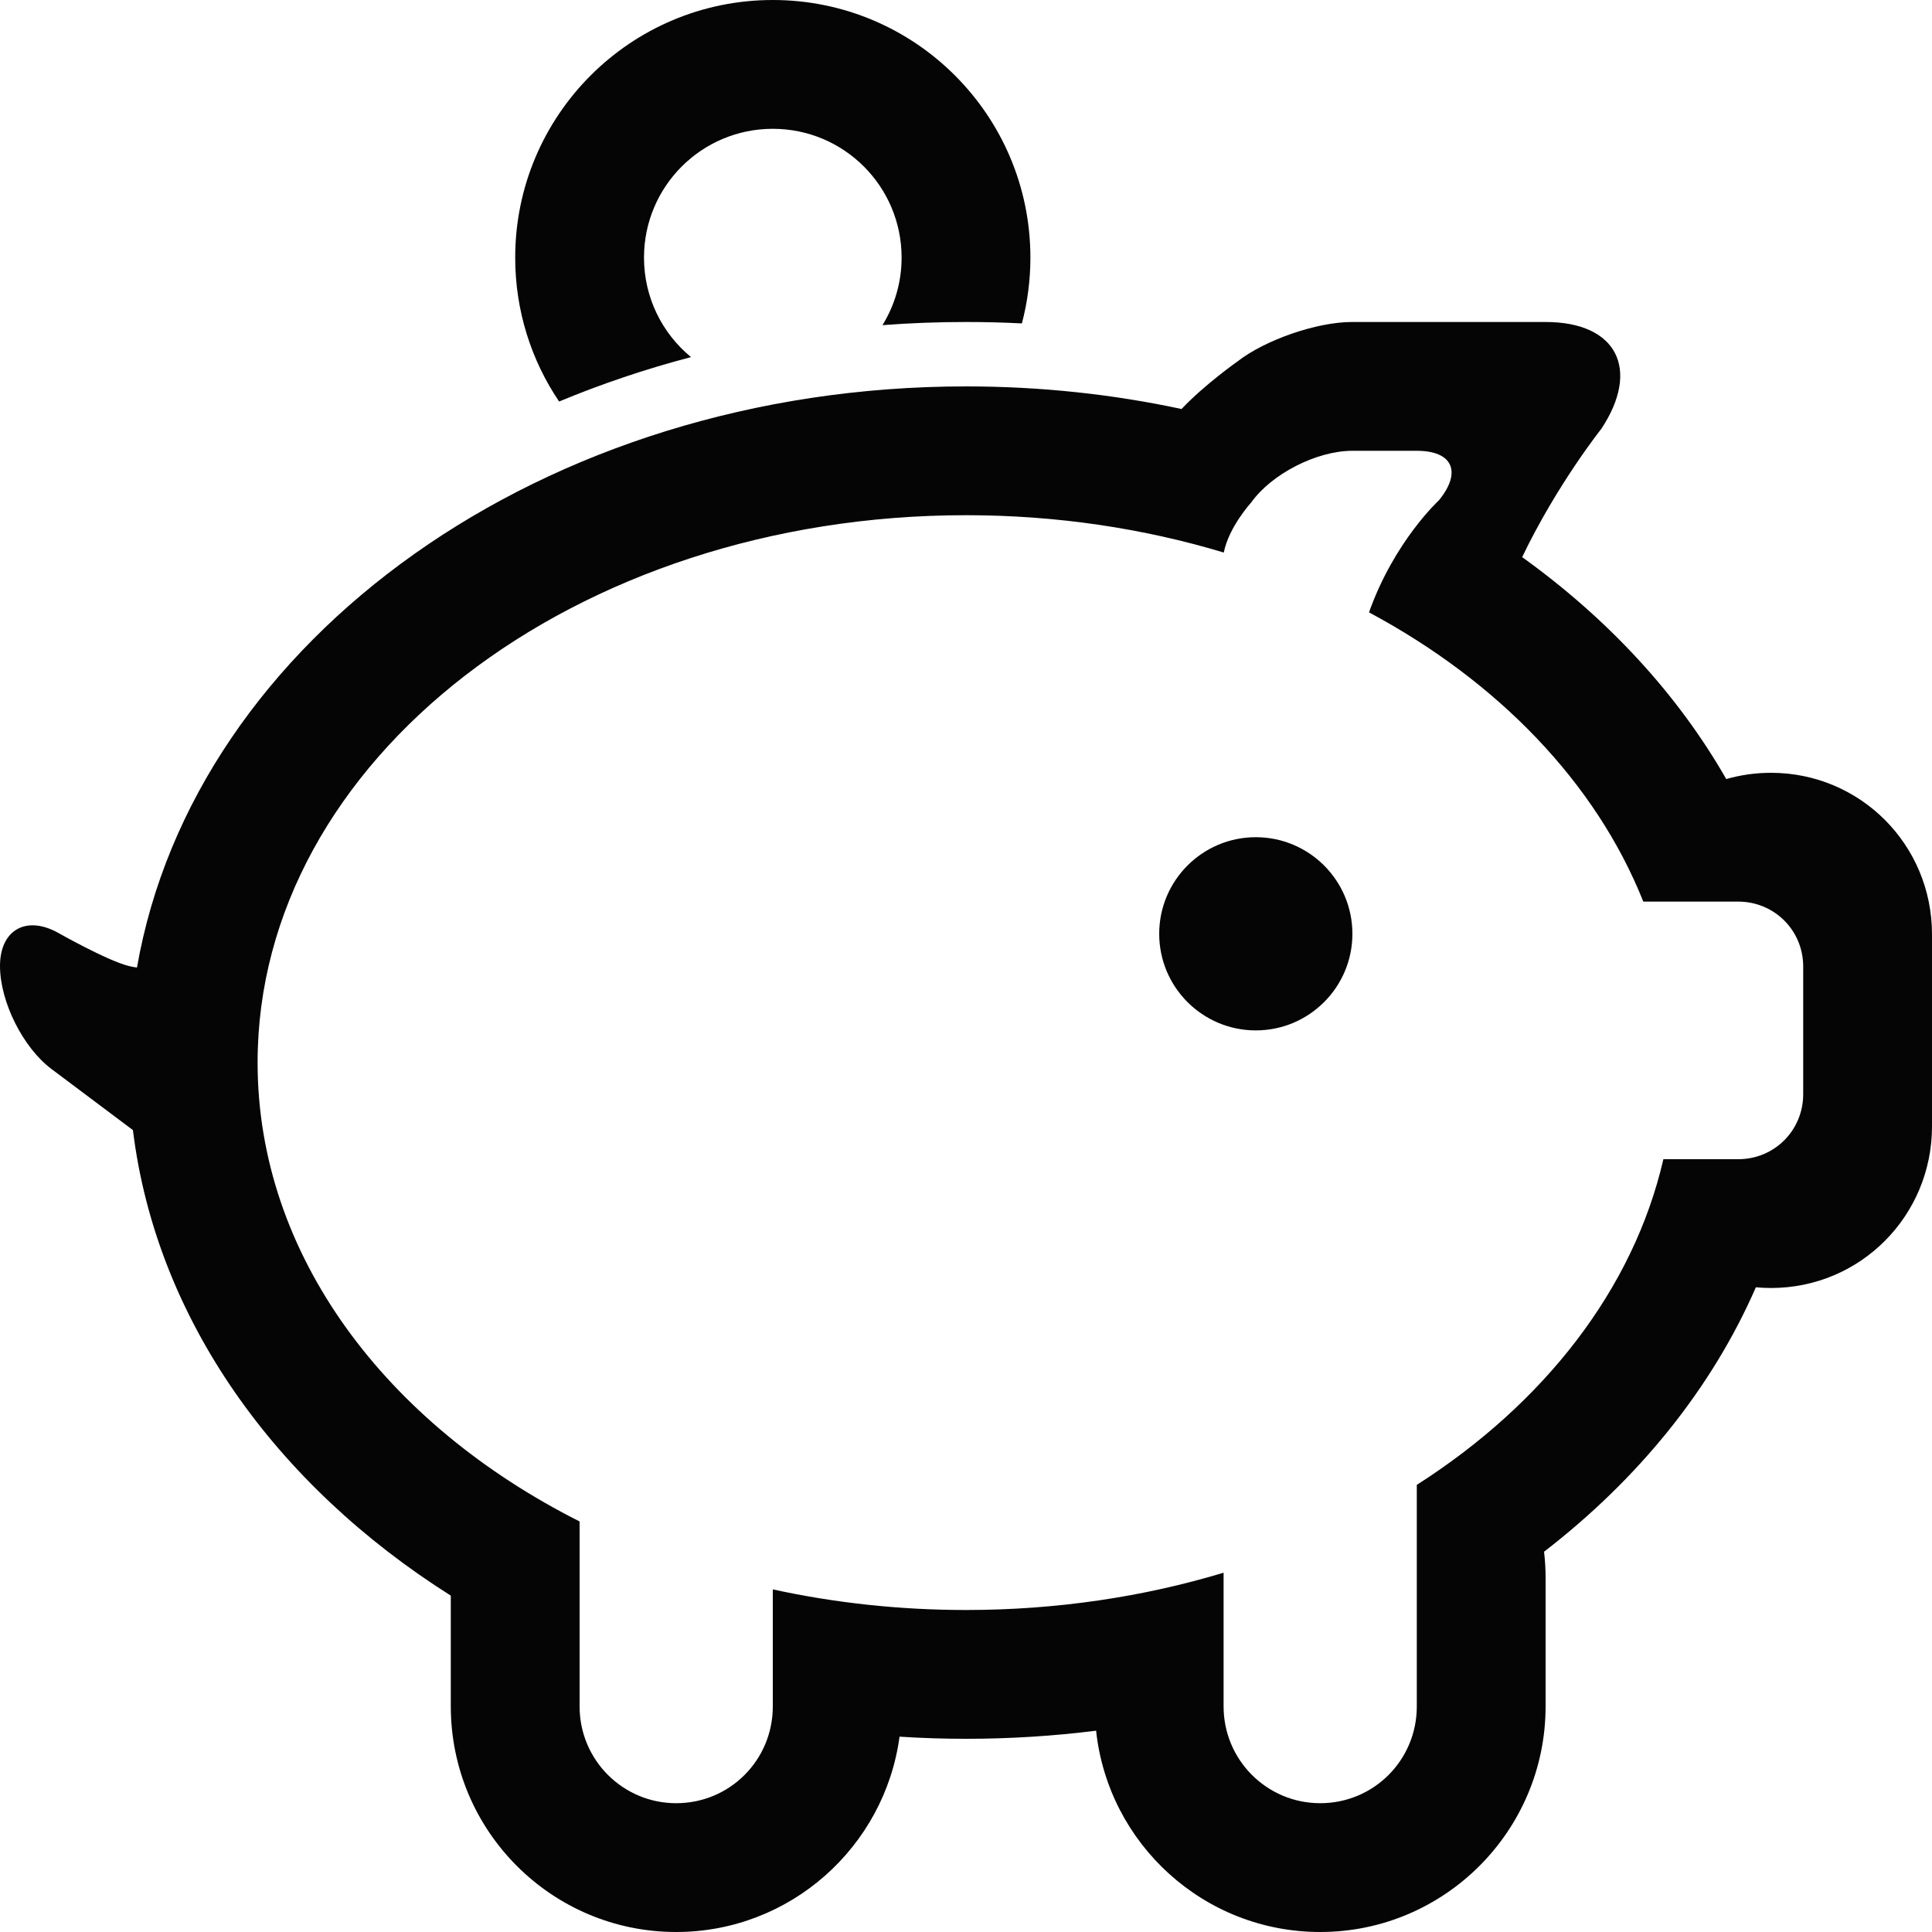
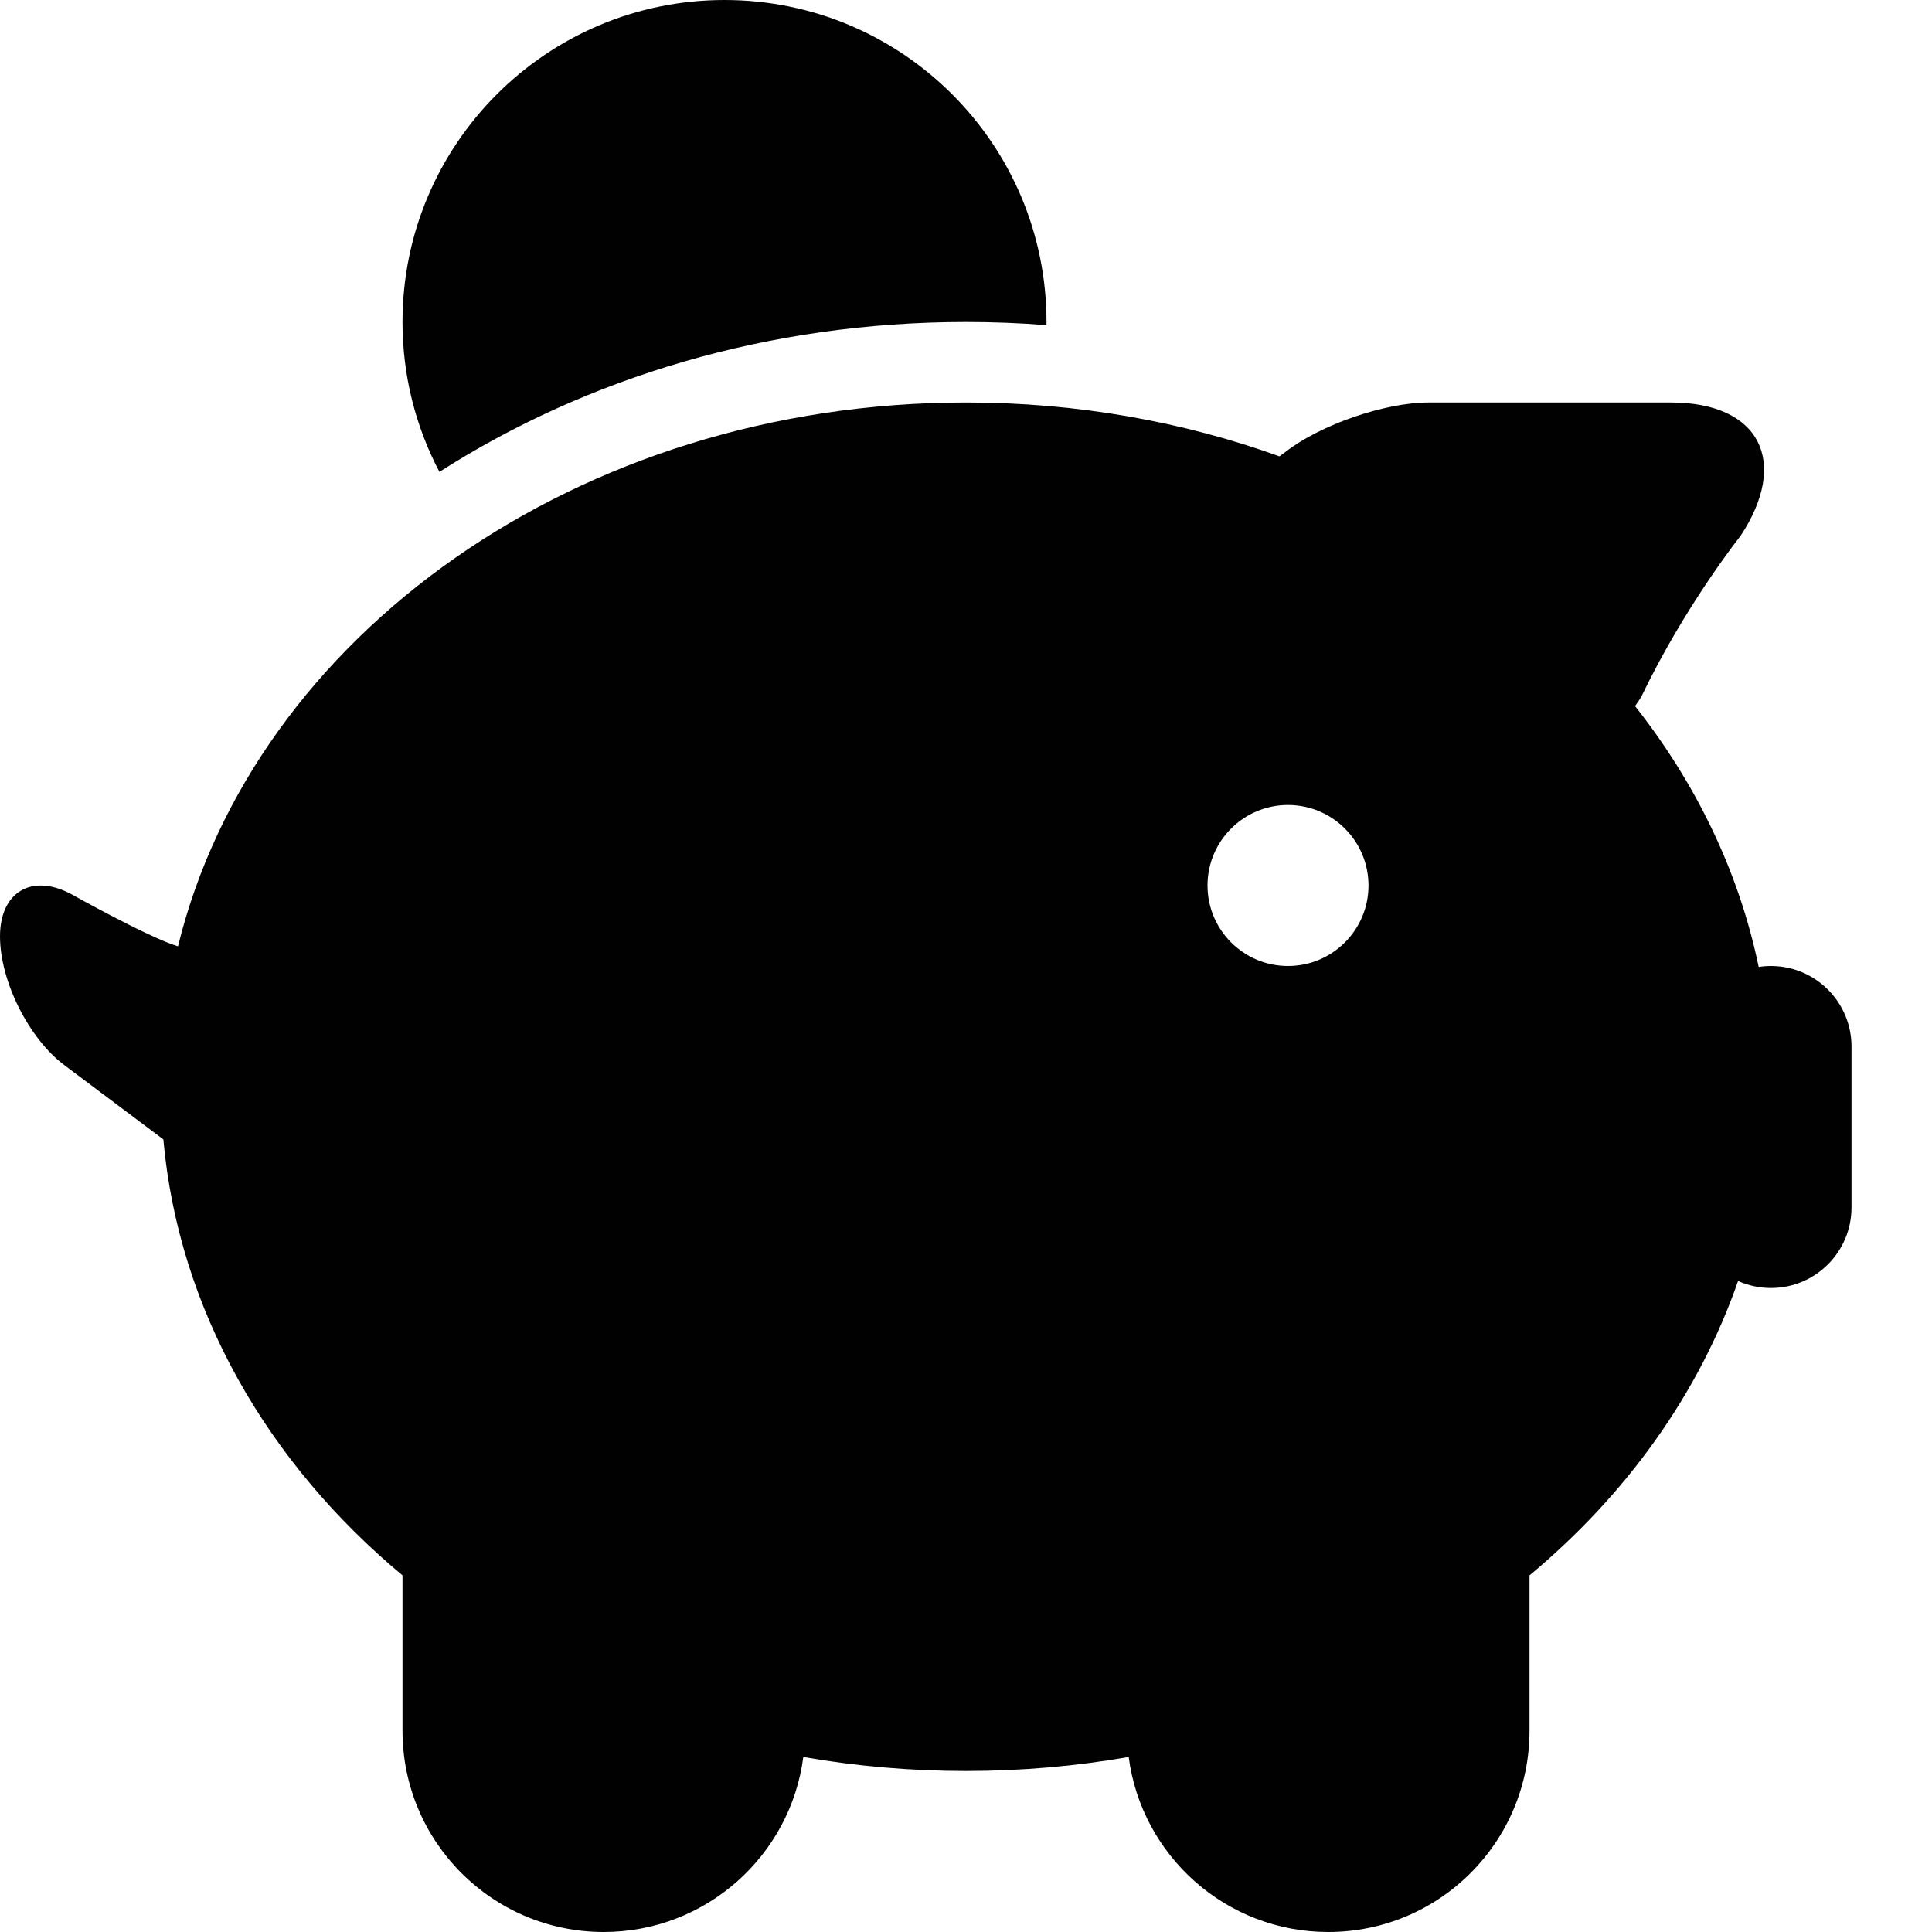
- <svg xmlns="http://www.w3.org/2000/svg" width="30px" height="30px" viewBox="0 0 30 30" version="1.1">
+ <svg xmlns="http://www.w3.org/2000/svg" width="24px" height="24px" viewBox="0 0 24 24" version="1.1">
  <defs />
-   <g id="Icons" stroke="none" stroke-width="1" fill="none" fill-rule="evenodd">
-     <g id="piggy-bank" fill="#050505">
-       <path d="M19.003,8.58 C17.763,8.206 16.412,8 15,8 C8.925,8 4,11.806 4,16.5 C4,19.484 5.99,22.109 9,23.625 L9,26.498 C9,27.329 9.672,28 10.5,28 C11.334,28 12,27.328 12,26.498 L12,24.68 C12.954,24.888 13.96,25 15,25 C16.411,25 17.76,24.795 19,24.421 L19,26.498 C19,27.329 19.672,28 20.5,28 C21.334,28 22,27.328 22,26.498 L22,23.057 C23.969,21.8 25.363,20.024 25.829,18 L26.991,18 C27.557,18 28,17.548 28,16.991 L28,15.009 C28,14.443 27.548,14 26.991,14 L25.517,14 C24.784,12.158 23.263,10.582 21.258,9.509 C21.649,8.405 22.345,7.767 22.345,7.767 C22.705,7.324 22.553,7 22.001,7 L20.999,7 C20.443,7 19.744,7.36 19.428,7.803 C19.428,7.803 19.08,8.185 19.003,8.58 L19.003,8.58 Z M13.703,5.049 C13.891,4.744 14,4.385 14,4 C14,2.895 13.105,2 12,2 C10.895,2 10,2.895 10,4 C10,4.622 10.284,5.178 10.73,5.545 C10.021,5.731 9.337,5.962 8.682,6.235 C8.251,5.597 8,4.828 8,4 C8,1.791 9.791,0 12,0 C14.209,0 16,1.791 16,4 C16,4.353 15.954,4.696 15.868,5.022 C15.581,5.007 15.292,5 15,5 C14.563,5 14.13,5.016 13.703,5.049 Z M15,27 C14.653,27 14.309,26.989 13.968,26.967 C13.737,28.68 12.269,30 10.5,30 C8.567,30 7,28.432 7,26.495 L7,24.777 C4.277,23.057 2.424,20.48 2.064,17.548 L0.8,16.6 C0.358,16.269 0,15.556 0,15 C0,14.448 0.395,14.215 0.883,14.474 C0.883,14.474 1.659,14.915 2,15 C2.039,15.01 2.082,15.018 2.127,15.024 C3.016,9.924 8.44,6 15,6 C16.157,6 17.279,6.122 18.347,6.351 C18.708,5.969 19.215,5.613 19.215,5.613 C19.649,5.275 20.451,5 20.991,5 L24.002,5 C25.106,5 25.477,5.734 24.866,6.658 C24.866,6.658 24.176,7.524 23.636,8.651 C24.965,9.606 26.05,10.777 26.805,12.097 C27.026,12.034 27.259,12 27.5,12 C28.881,12 30,13.112 30,14.509 L30,17.491 C30,18.877 28.89,20 27.5,20 C27.421,20 27.342,19.996 27.265,19.989 C26.578,21.564 25.44,22.966 23.976,24.095 C23.992,24.23 24,24.367 24,24.505 L24,26.495 C24,28.431 22.429,30 20.5,30 C18.695,30 17.209,28.633 17.02,26.874 C16.362,26.957 15.687,27 15,27 Z M19.5,16 C20.328,16 21,15.328 21,14.5 C21,13.672 20.328,13 19.5,13 C18.672,13 18,13.672 18,14.5 C18,15.328 18.672,16 19.5,16 Z" id="Combined-Shape" />
+   <g id="Symbols" stroke="none" stroke-width="1" fill="none" fill-rule="evenodd">
+     <g id="piggy-bank-solid" fill="#010101">
+       <path d="M5.459,5.862 C5.166,5.306 5,4.672 5,4 C5,1.791 6.791,0 9,0 C11.209,0 13,1.791 13,4 C13,4.013 13,4.026 13,4.039 C12.671,4.013 12.337,4 12,4 C9.55,4 7.287,4.692 5.459,5.862 Z M15.894,5.669 C15.942,5.633 15.97,5.613 15.97,5.613 C16.404,5.275 17.206,5 17.746,5 L20.757,5 C21.861,5 22.232,5.734 21.621,6.658 C21.621,6.658 20.931,7.524 20.391,8.651 C20.366,8.694 20.339,8.734 20.311,8.771 C21.068,9.731 21.602,10.829 21.847,12.012 C21.897,12.004 21.948,12 22,12 C22.552,12 23,12.448 23,13 L23,15 C23,15.552 22.552,16 22,16 C21.854,16 21.716,15.969 21.591,15.913 C21.103,17.318 20.199,18.571 19,19.57 L19,21.5 C19,22.881 17.881,24 16.5,24 C15.23,24 14.181,23.053 14.021,21.826 C13.368,21.94 12.692,22 12,22 C11.308,22 10.632,21.94 9.979,21.826 C9.819,23.053 8.77,24 7.5,24 C6.119,24 5,22.881 5,21.5 L5,19.57 C3.32,18.17 2.219,16.27 2.029,14.154 L0.8,13.232 C0.358,12.901 0,12.188 0,11.632 C0,11.08 0.395,10.847 0.883,11.106 C0.883,11.106 1.839,11.643 2.211,11.756 C3.157,7.898 7.181,5 12,5 C13.381,5 14.697,5.238 15.894,5.669 Z M16,12 C16.552,12 17,11.552 17,11 C17,10.448 16.552,10 16,10 C15.448,10 15,10.448 15,11 C15,11.552 15.448,12 16,12 Z" id="Combined-Shape" />
    </g>
  </g>
</svg>
